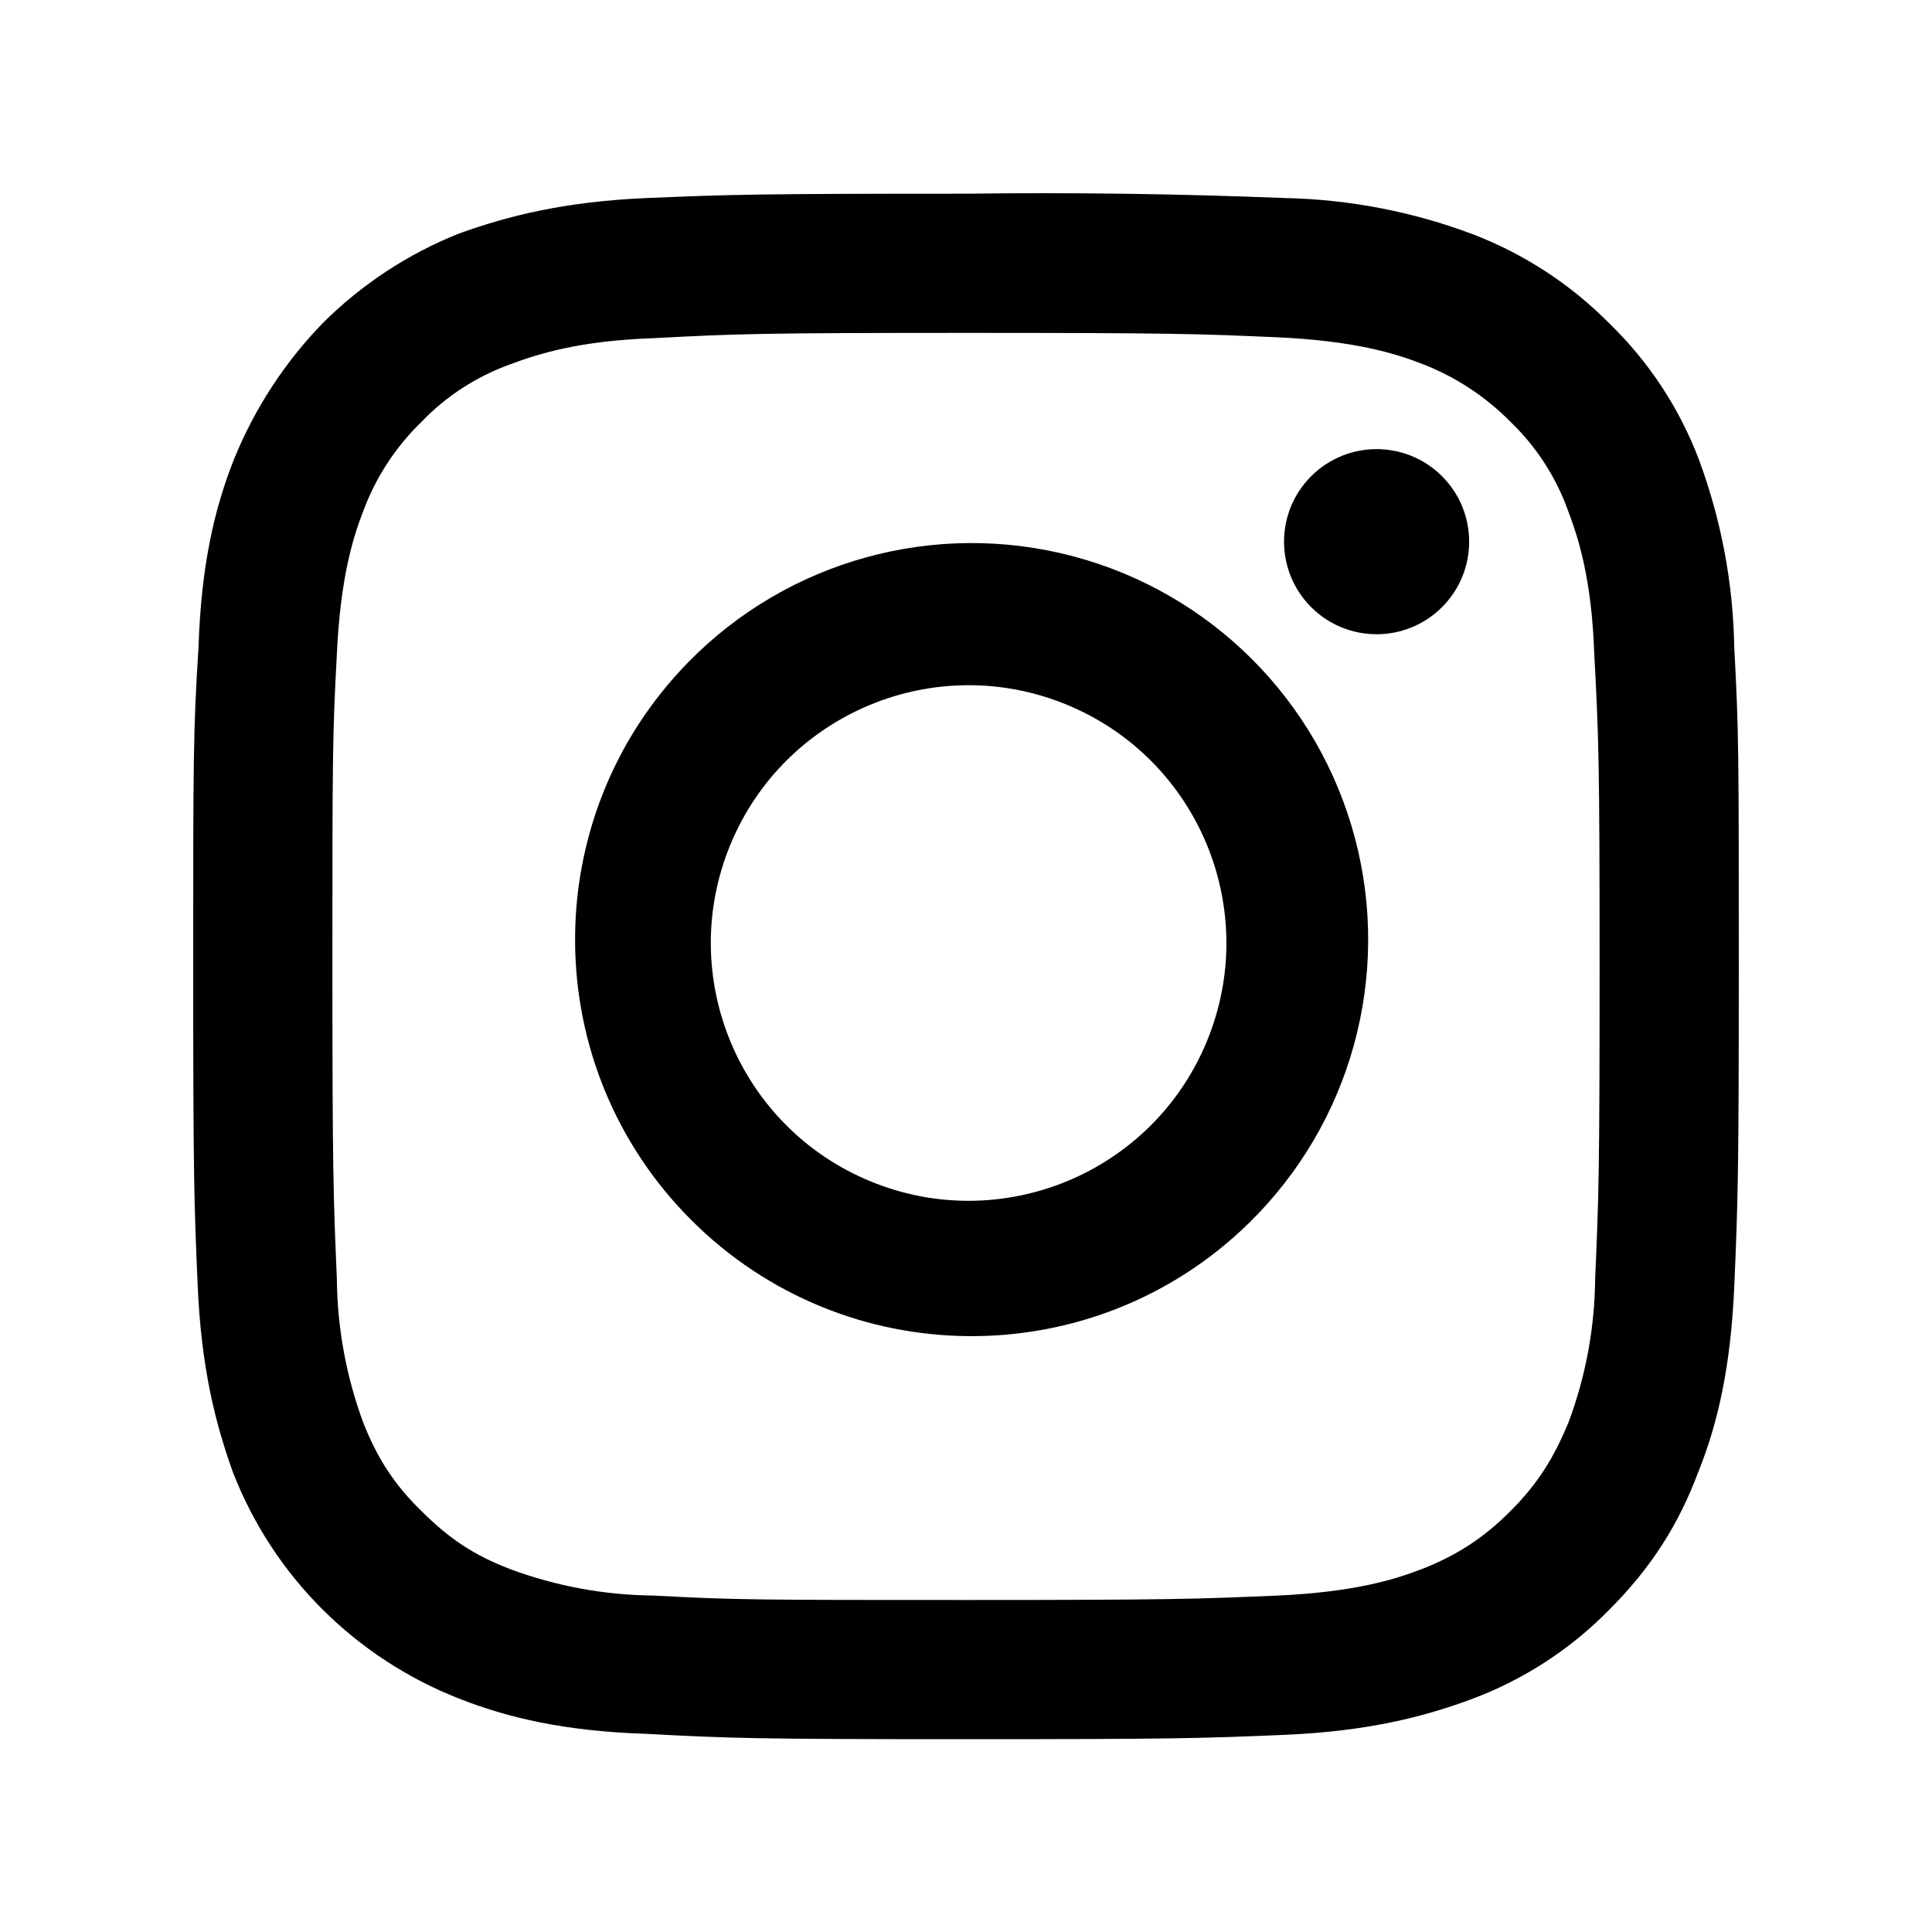
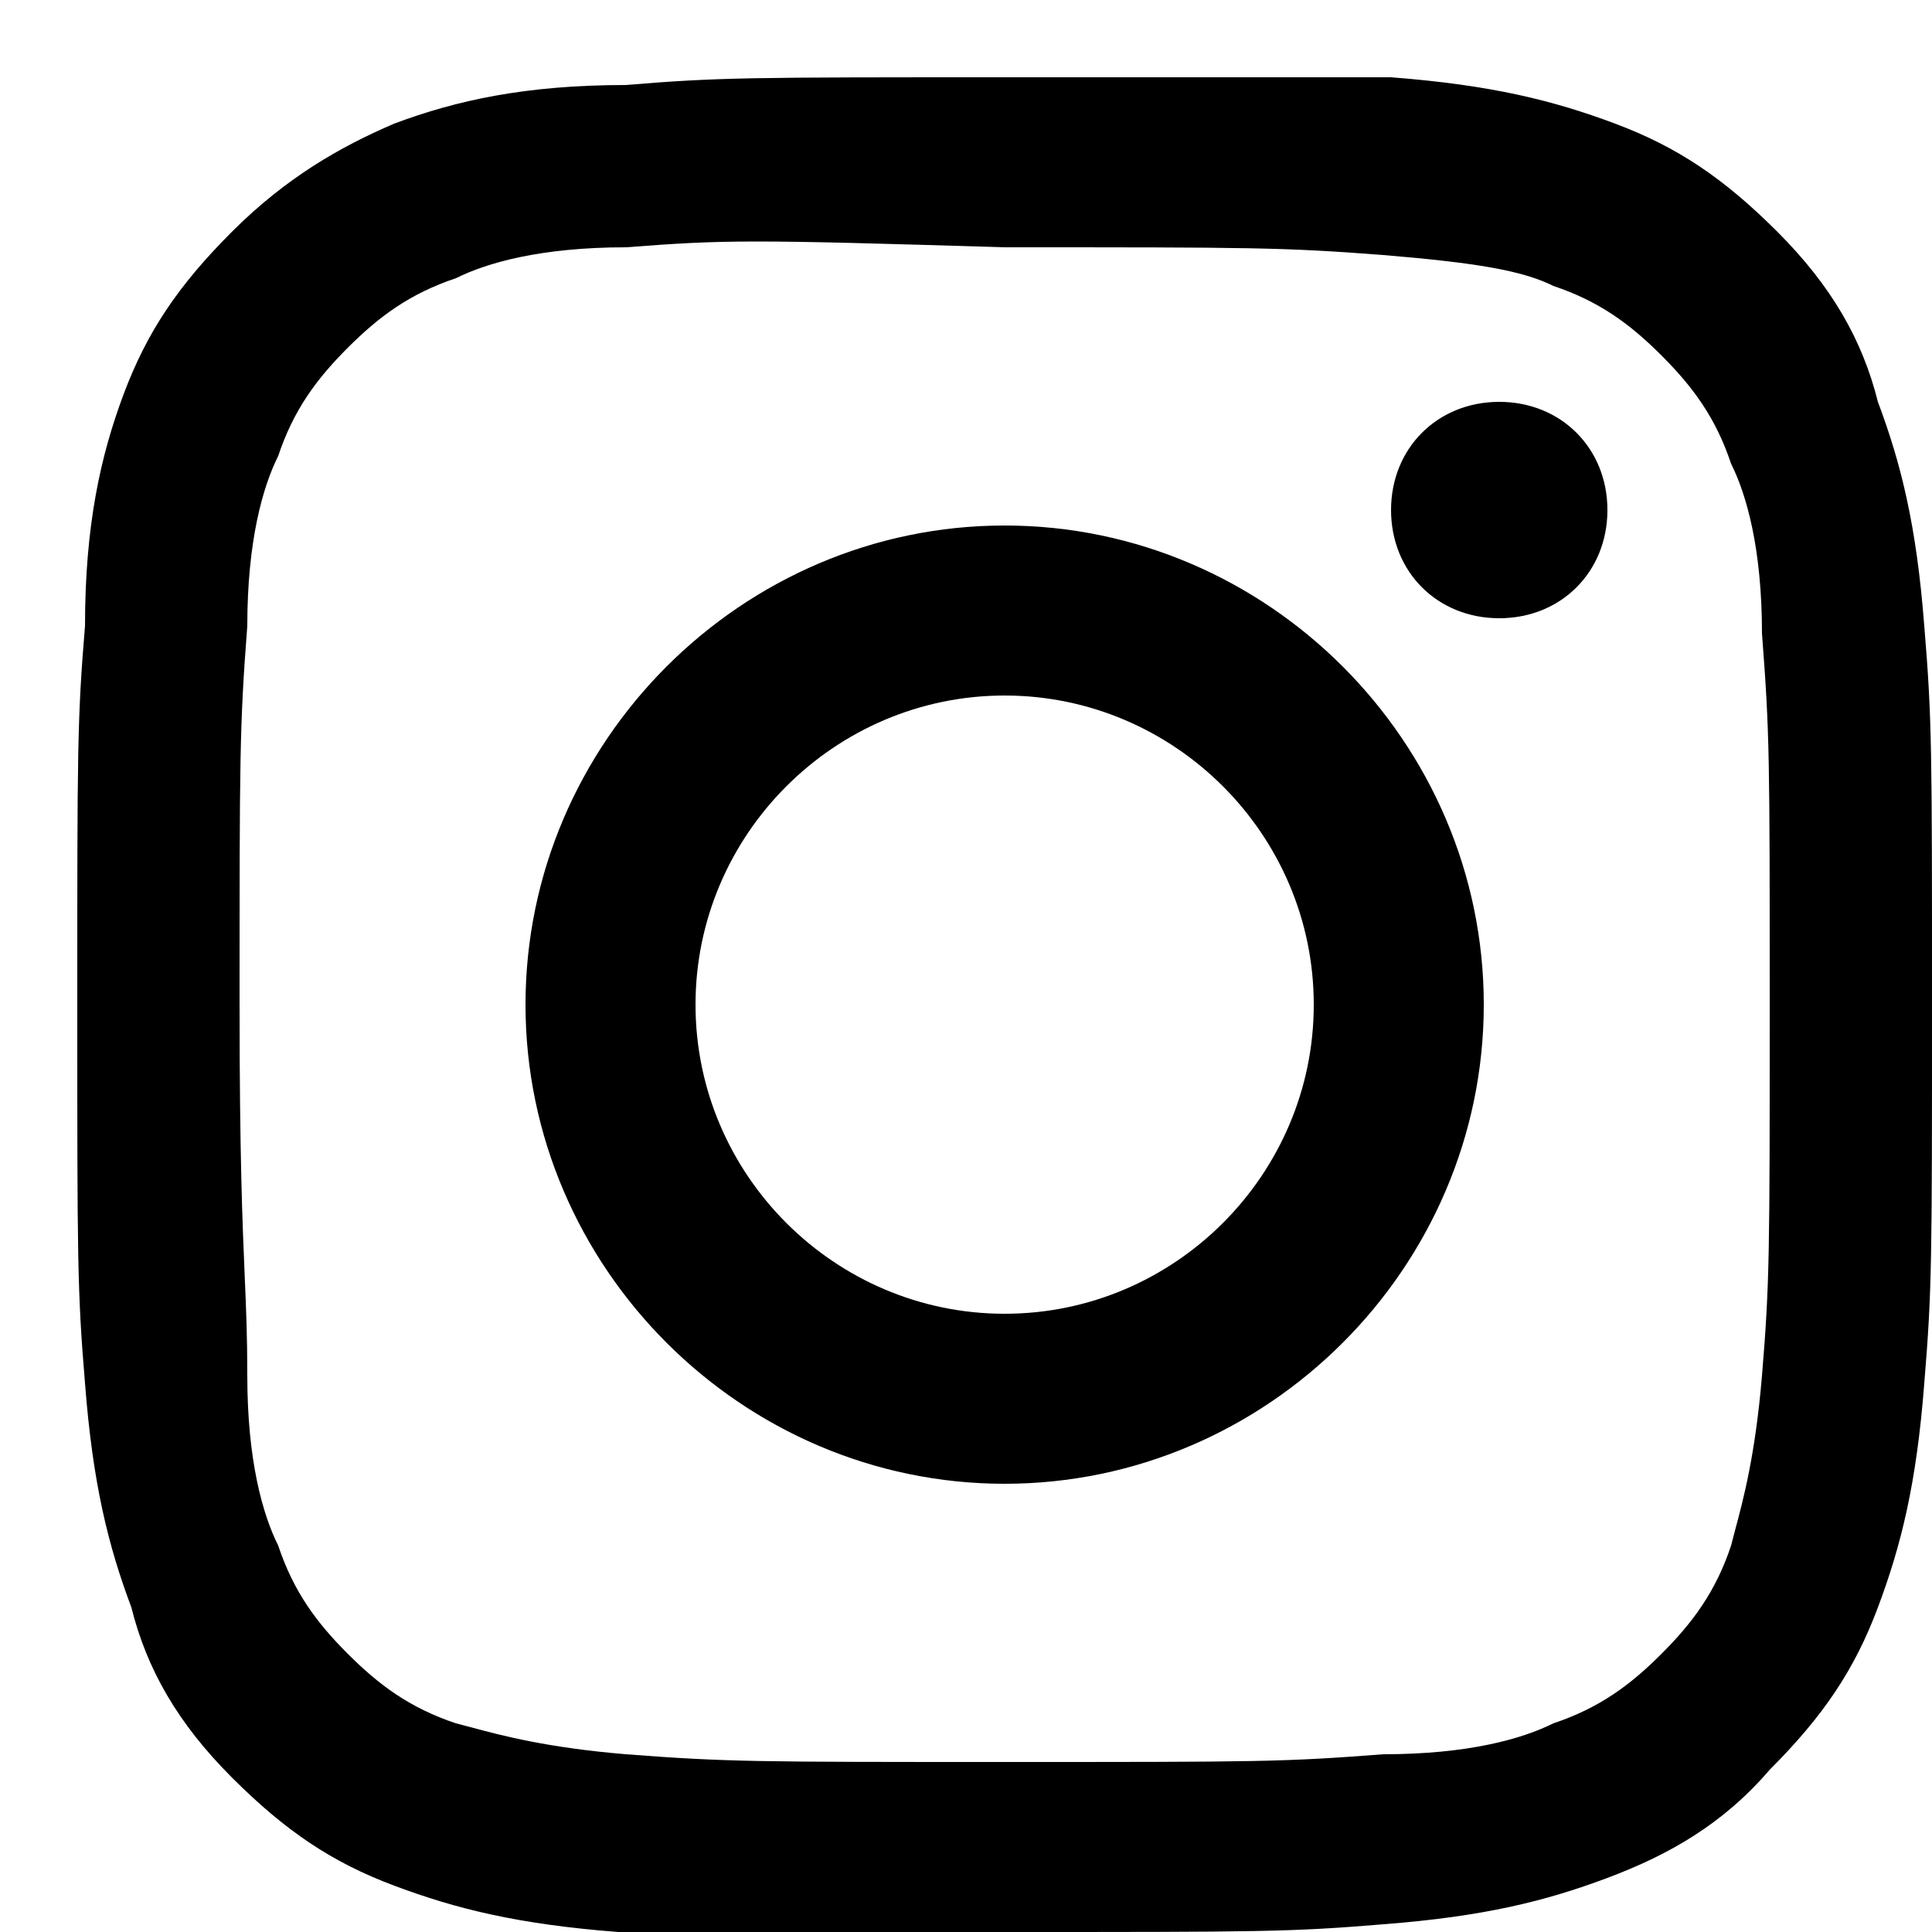
- <svg class="icon icon-instagram" viewBox="0 0 20 20">
-   <path fill="currentColor" fill-rule="evenodd" d="M13.23 3.492c-.84-.037-1.096-.046-3.23-.046-2.144 0-2.39.01-3.238.055-.776.027-1.195.164-1.487.273a2.4 2.4 0 0 0-.912.593 2.5 2.5 0 0 0-.602.922c-.11.282-.238.702-.274 1.486-.046.84-.046 1.095-.046 3.23s.01 2.39.046 3.229c.004.51.097 1.016.274 1.495.145.365.319.639.602.913.282.282.538.456.92.602.474.176.974.268 1.479.273.848.046 1.103.046 3.238.046s2.39-.01 3.23-.046c.784-.036 1.203-.164 1.486-.273.374-.146.648-.329.921-.602.283-.283.447-.548.602-.922.177-.476.27-.979.274-1.486.037-.84.046-1.095.046-3.23s-.01-2.39-.055-3.229c-.027-.784-.164-1.204-.274-1.495a2.4 2.4 0 0 0-.593-.913 2.6 2.6 0 0 0-.92-.602c-.284-.11-.703-.237-1.488-.273ZM6.697 2.05c.857-.036 1.131-.045 3.302-.045a63 63 0 0 1 3.302.045c.664.014 1.321.14 1.943.374a4 4 0 0 1 1.414.922c.41.397.728.88.93 1.414.23.622.354 1.279.365 1.942C18 7.56 18 7.824 18 10.005c0 2.17-.01 2.444-.046 3.292-.036.858-.173 1.442-.374 1.943-.2.53-.474.976-.92 1.423a3.9 3.9 0 0 1-1.415.922c-.51.191-1.095.337-1.943.374-.857.036-1.122.045-3.302.045-2.171 0-2.445-.009-3.302-.055-.849-.027-1.432-.164-1.943-.364a4.15 4.15 0 0 1-1.414-.922 4.1 4.1 0 0 1-.93-1.423c-.183-.51-.329-1.085-.365-1.943C2.009 12.45 2 12.167 2 10.004c0-2.161 0-2.435.055-3.302.027-.848.164-1.432.365-1.942a4.4 4.4 0 0 1 .92-1.414 4.2 4.2 0 0 1 1.415-.93c.51-.183 1.094-.33 1.943-.366Zm.427 4.806a4.105 4.105 0 1 1 5.805 5.805 4.105 4.105 0 0 1-5.805-5.805m1.882 5.371a2.668 2.668 0 1 0 2.042-4.93 2.668 2.668 0 0 0-2.042 4.93m5.922-5.942a.958.958 0 1 1-1.355-1.355.958.958 0 0 1 1.355 1.355" clip-rule="evenodd" />
+ <svg xmlns="http://www.w3.org/2000/svg" class="icon icon-instagram" width="20" height="20" viewBox="0 0 20 20" fill="none">
+   <path fill-rule="evenodd" clip-rule="evenodd" d="M10.4 0.8C7.76 0.8 7.44 0.8 6.48 0.88C5.44 0.88 4.72 1.04 4.08 1.28C3.52 1.52 2.96 1.84 2.4 2.4C1.84 2.96 1.52 3.44 1.28 4.08C1.04 4.72 0.88 5.44 0.88 6.48C0.8 7.44 0.8 7.76 0.8 10.4C0.8 13.04 0.8 13.36 0.88 14.32C0.96 15.36 1.12 16 1.36 16.64C1.52 17.28 1.84 17.84 2.4 18.4C2.96 18.96 3.44 19.28 4.08 19.52C4.72 19.76 5.36 19.92 6.4 20H10.4C13.04 20 13.36 20 14.32 19.92C15.36 19.84 16 19.68 16.64 19.44C17.28 19.2 17.84 18.88 18.32 18.32C18.88 17.76 19.2 17.28 19.44 16.64C19.68 16 19.84 15.36 19.92 14.32C20 13.36 20 13.04 20 10.4C20 7.76 20 7.44 19.92 6.48C19.84 5.44 19.68 4.8 19.44 4.16C19.28 3.52 18.96 2.96 18.4 2.4C17.84 1.84 17.36 1.52 16.72 1.28C16.08 1.04 15.44 0.88 14.4 0.8H10.4ZM10.4 2.56C12.96 2.56 13.28 2.56 14.32 2.64C15.28 2.72 15.76 2.8 16.08 2.96C16.56 3.12 16.88 3.36 17.2 3.68C17.52 4 17.76 4.32 17.92 4.8C18.08 5.12 18.24 5.68 18.24 6.56C18.32 7.6 18.32 7.84 18.32 10.4C18.32 12.96 18.32 13.28 18.24 14.24C18.172 15.055 18.047 15.524 17.961 15.842L17.961 15.843C17.946 15.899 17.932 15.952 17.92 16C17.76 16.48 17.52 16.8 17.2 17.12C16.88 17.44 16.56 17.68 16.08 17.84C15.76 18 15.2 18.16 14.32 18.16C13.28 18.24 13.04 18.24 10.4 18.24C7.84 18.24 7.52 18.24 6.48 18.16C5.665 18.092 5.196 17.967 4.877 17.881L4.877 17.881L4.877 17.881C4.82 17.866 4.768 17.852 4.72 17.84C4.24 17.68 3.92 17.44 3.6 17.12C3.28 16.8 3.04 16.48 2.88 16C2.72 15.68 2.56 15.12 2.56 14.24C2.56 13.835 2.548 13.552 2.533 13.205C2.51 12.662 2.48 11.963 2.48 10.4C2.48 7.84 2.48 7.52 2.56 6.48C2.56 5.6 2.72 5.04 2.88 4.72C3.04 4.24 3.28 3.92 3.6 3.6C3.92 3.28 4.24 3.04 4.72 2.88C5.04 2.72 5.6 2.56 6.48 2.56C7.52 2.48 7.76 2.48 10.4 2.56ZM5.44 10.4C5.44 7.68 7.68 5.44 10.4 5.44C13.12 5.44 15.36 7.68 15.36 10.4C15.36 13.12 13.12 15.36 10.4 15.36C7.68 15.36 5.44 13.12 5.44 10.4ZM10.4 13.6C8.64 13.6 7.2 12.16 7.2 10.4C7.2 8.64 8.64 7.2 10.4 7.2C12.16 7.2 13.6 8.64 13.6 10.4C13.6 12.16 12.16 13.6 10.4 13.6ZM15.52 6.4C16.16 6.4 16.64 5.92 16.64 5.28C16.64 4.64 16.16 4.16 15.52 4.16C14.88 4.16 14.4 4.64 14.4 5.28C14.4 5.92 14.88 6.4 15.52 6.4Z" fill="black" />
</svg>
